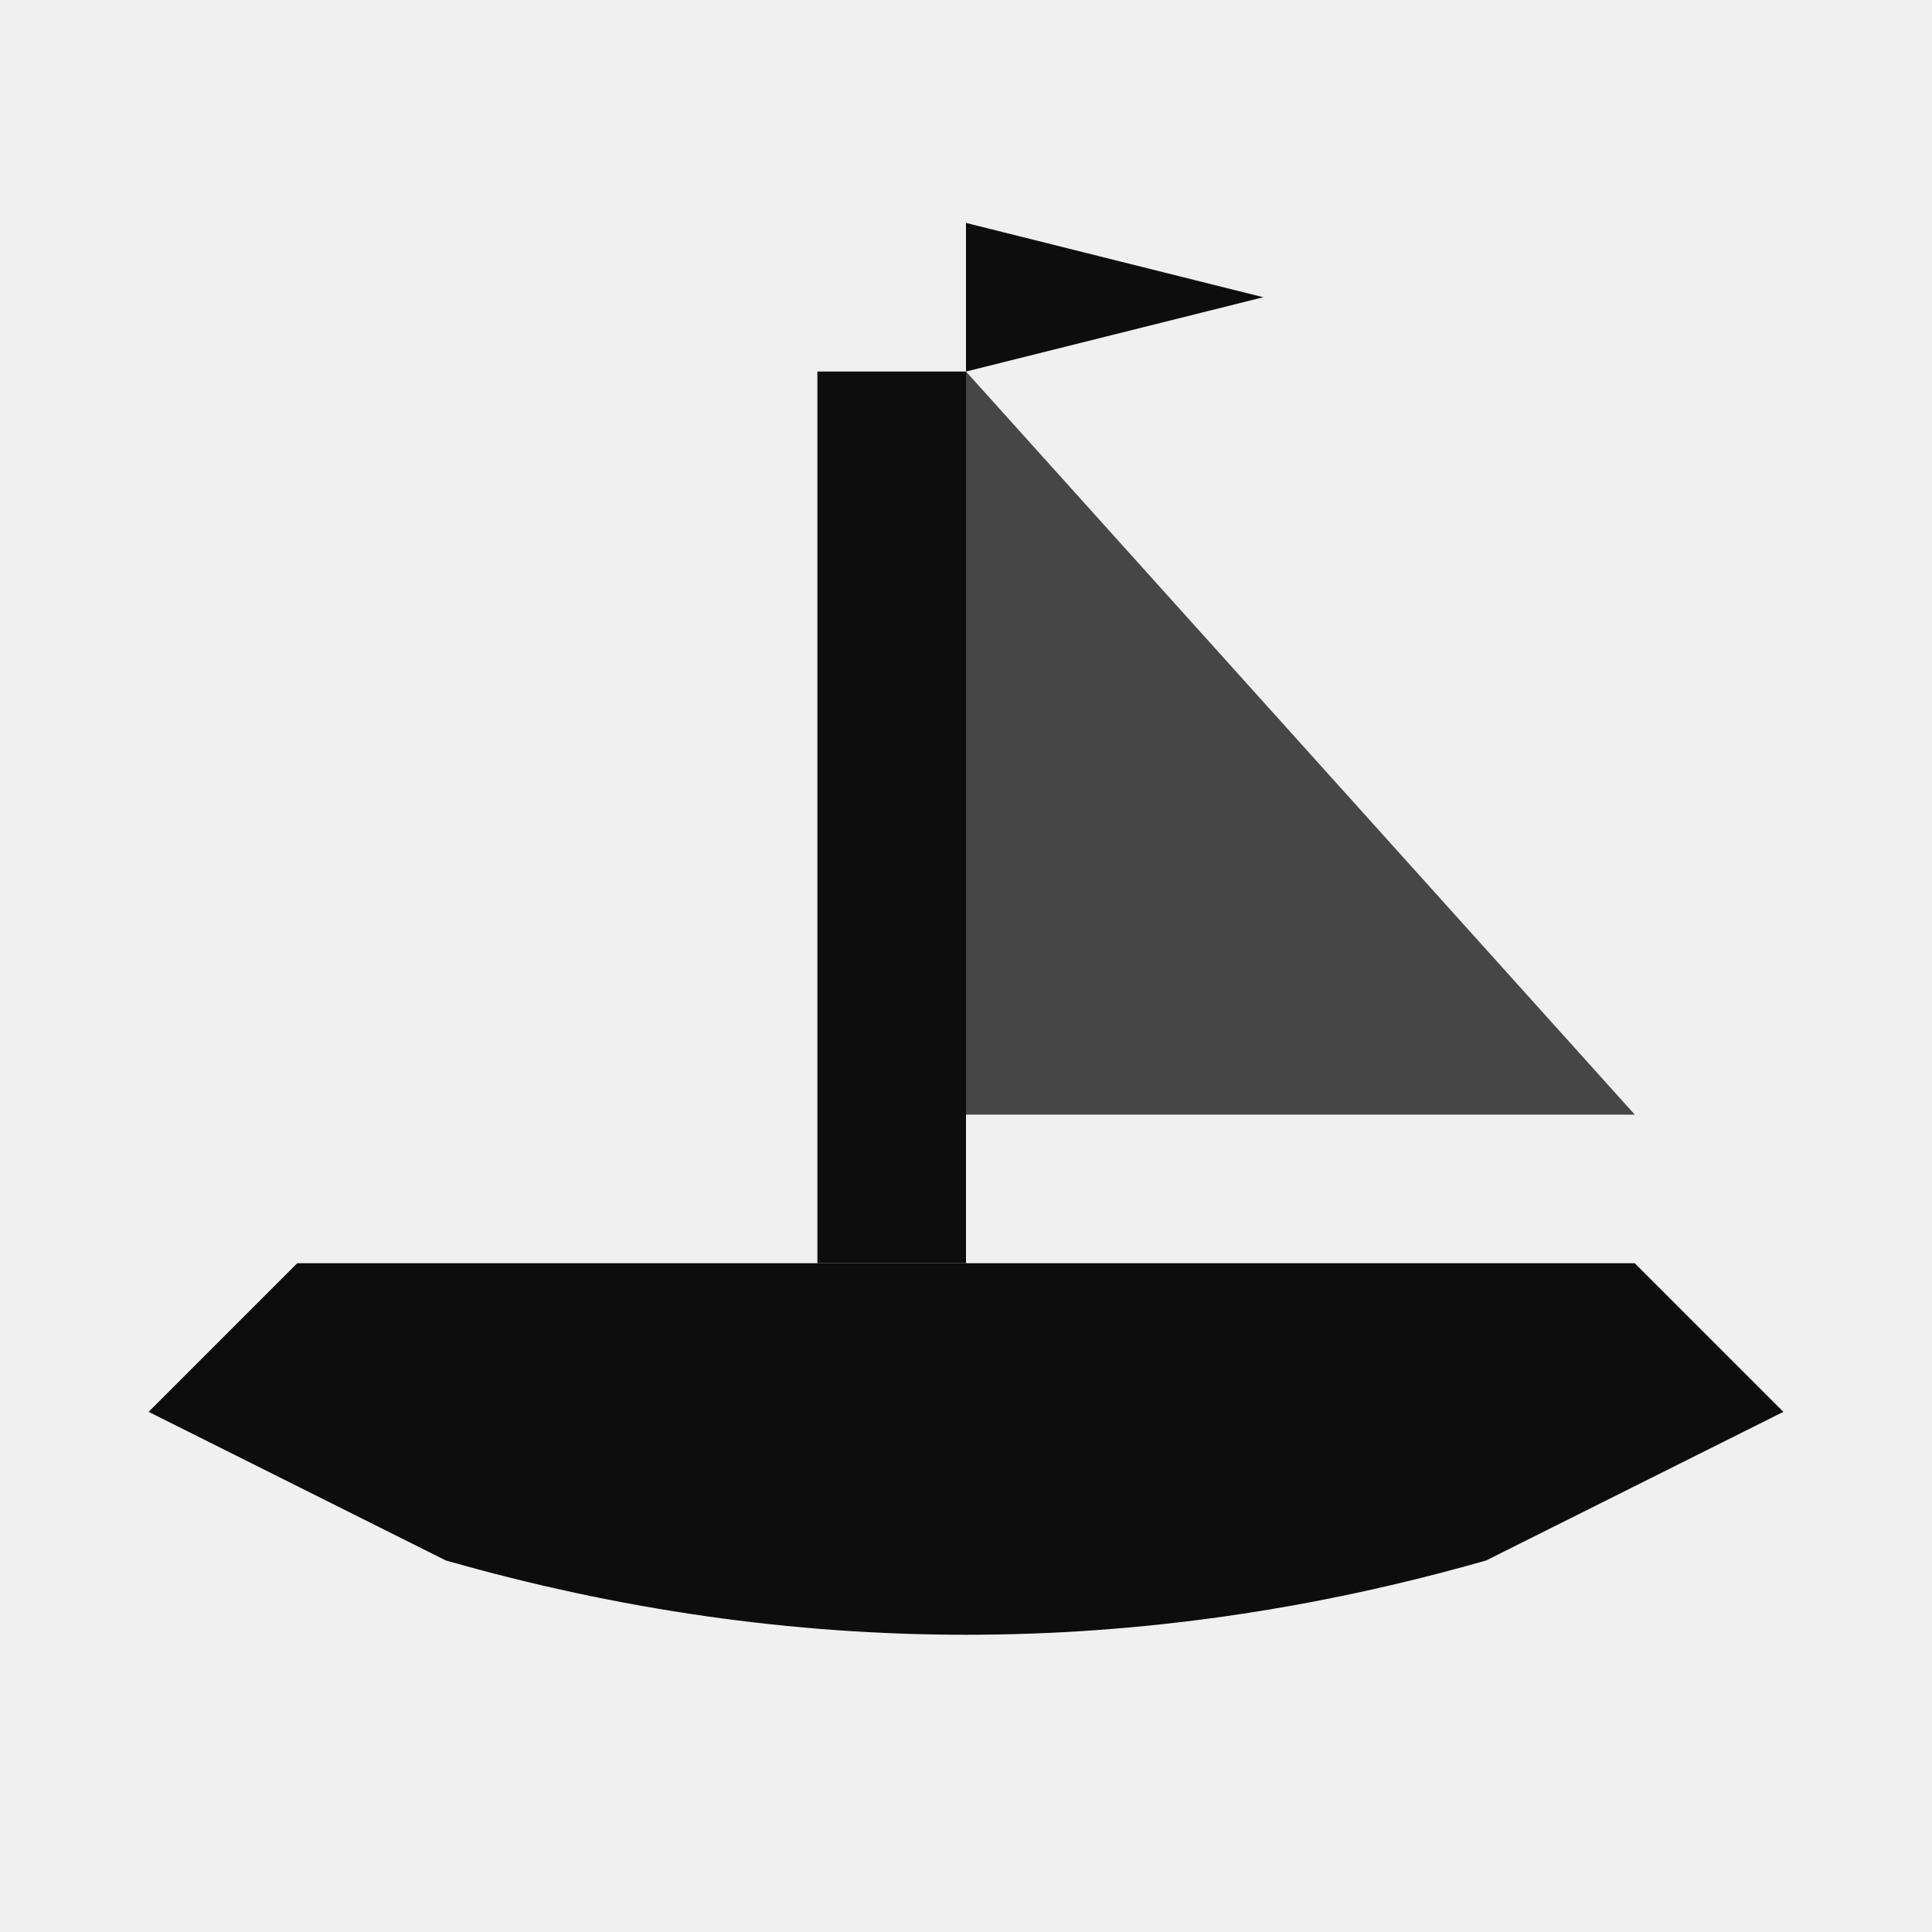
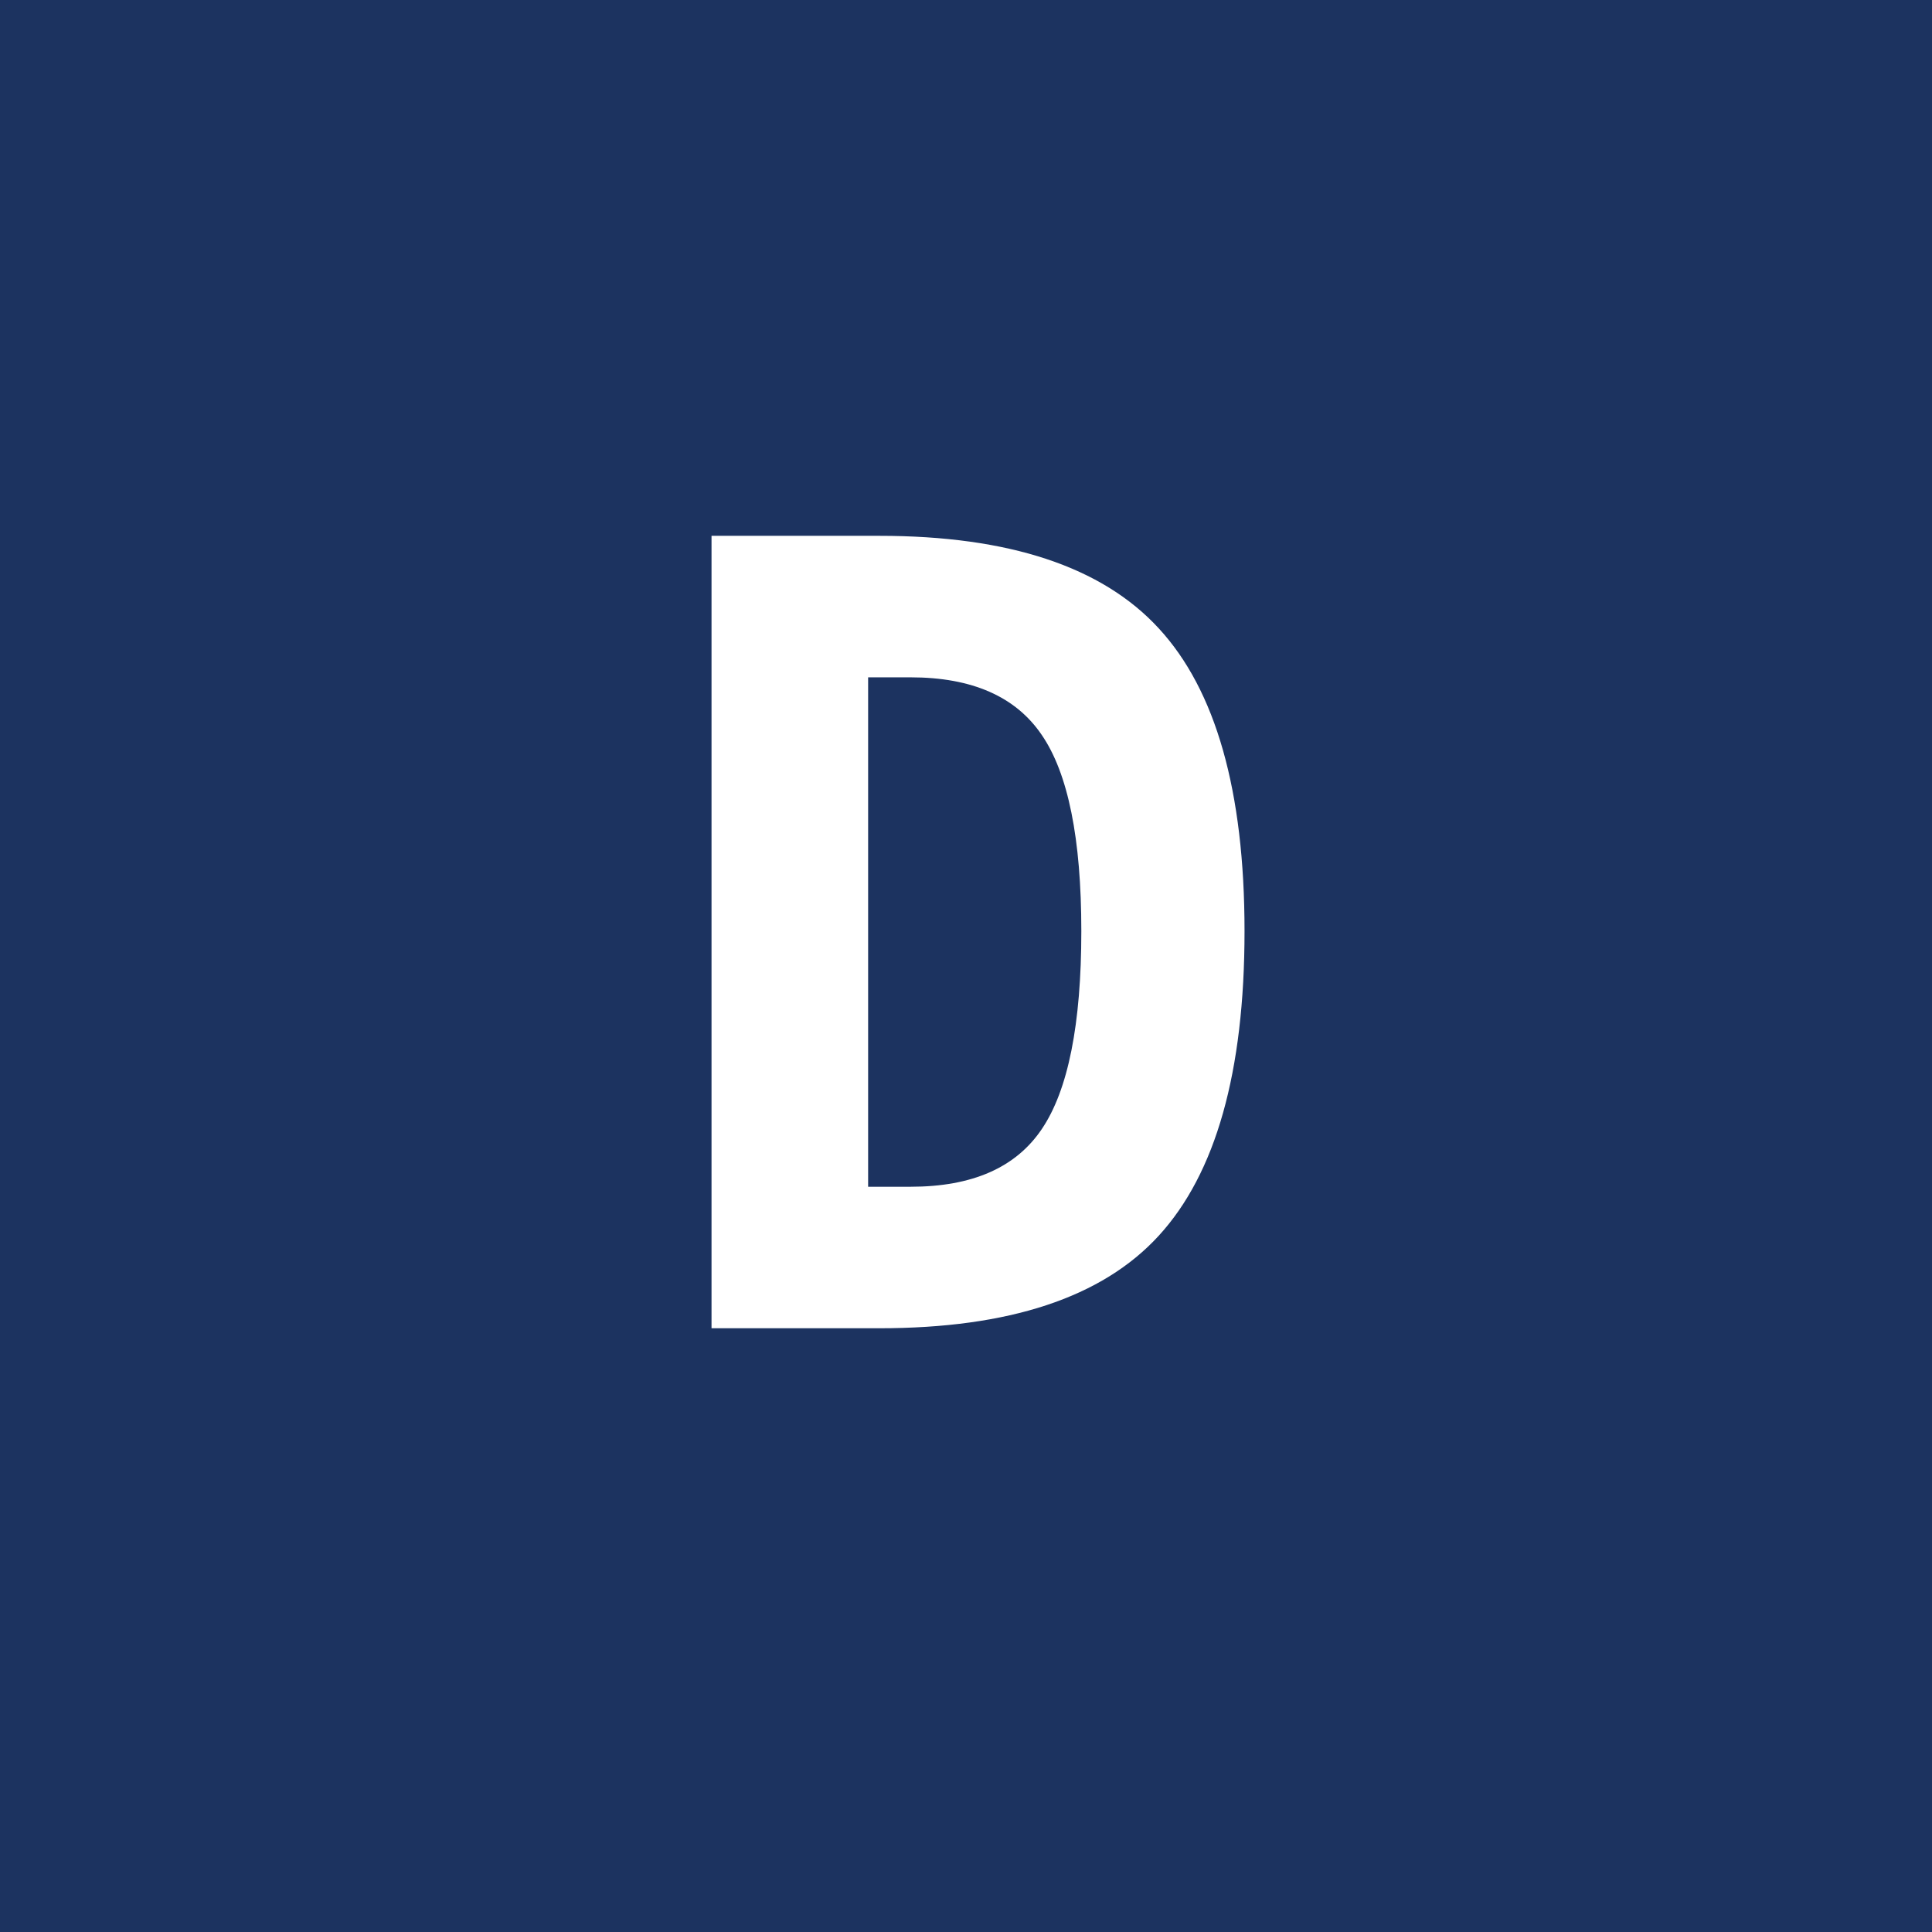
- <svg xmlns="http://www.w3.org/2000/svg" width="32" height="32" viewBox="0 0 26 24" fill="none">
-   <path d="M2 18 L6 20 Q13 22, 20 20 L24 18 L22 16 L4 16 Z" fill="#0E0D0D" />
-   <rect x="11" y="4" width="2" height="12" fill="#0E0D0D" />
-   <path d="M13 4 L13 14 L22 14 Z" fill="#0E0D0D" opacity="0.75" />
-   <path d="M13 4 L13 2 L17 3 L13 4" fill="#0E0D0D" />
+ <svg xmlns="http://www.w3.org/2000/svg" width="32" height="32" viewBox="0 0 32 32" fill="none">
+   <rect width="32" height="32" fill="#1C3360" />
+   <text x="16" y="22" text-anchor="middle" fill="white" font-family="'IBM Plex Mono', monospace" font-weight="700" font-size="18">D</text>
</svg>
